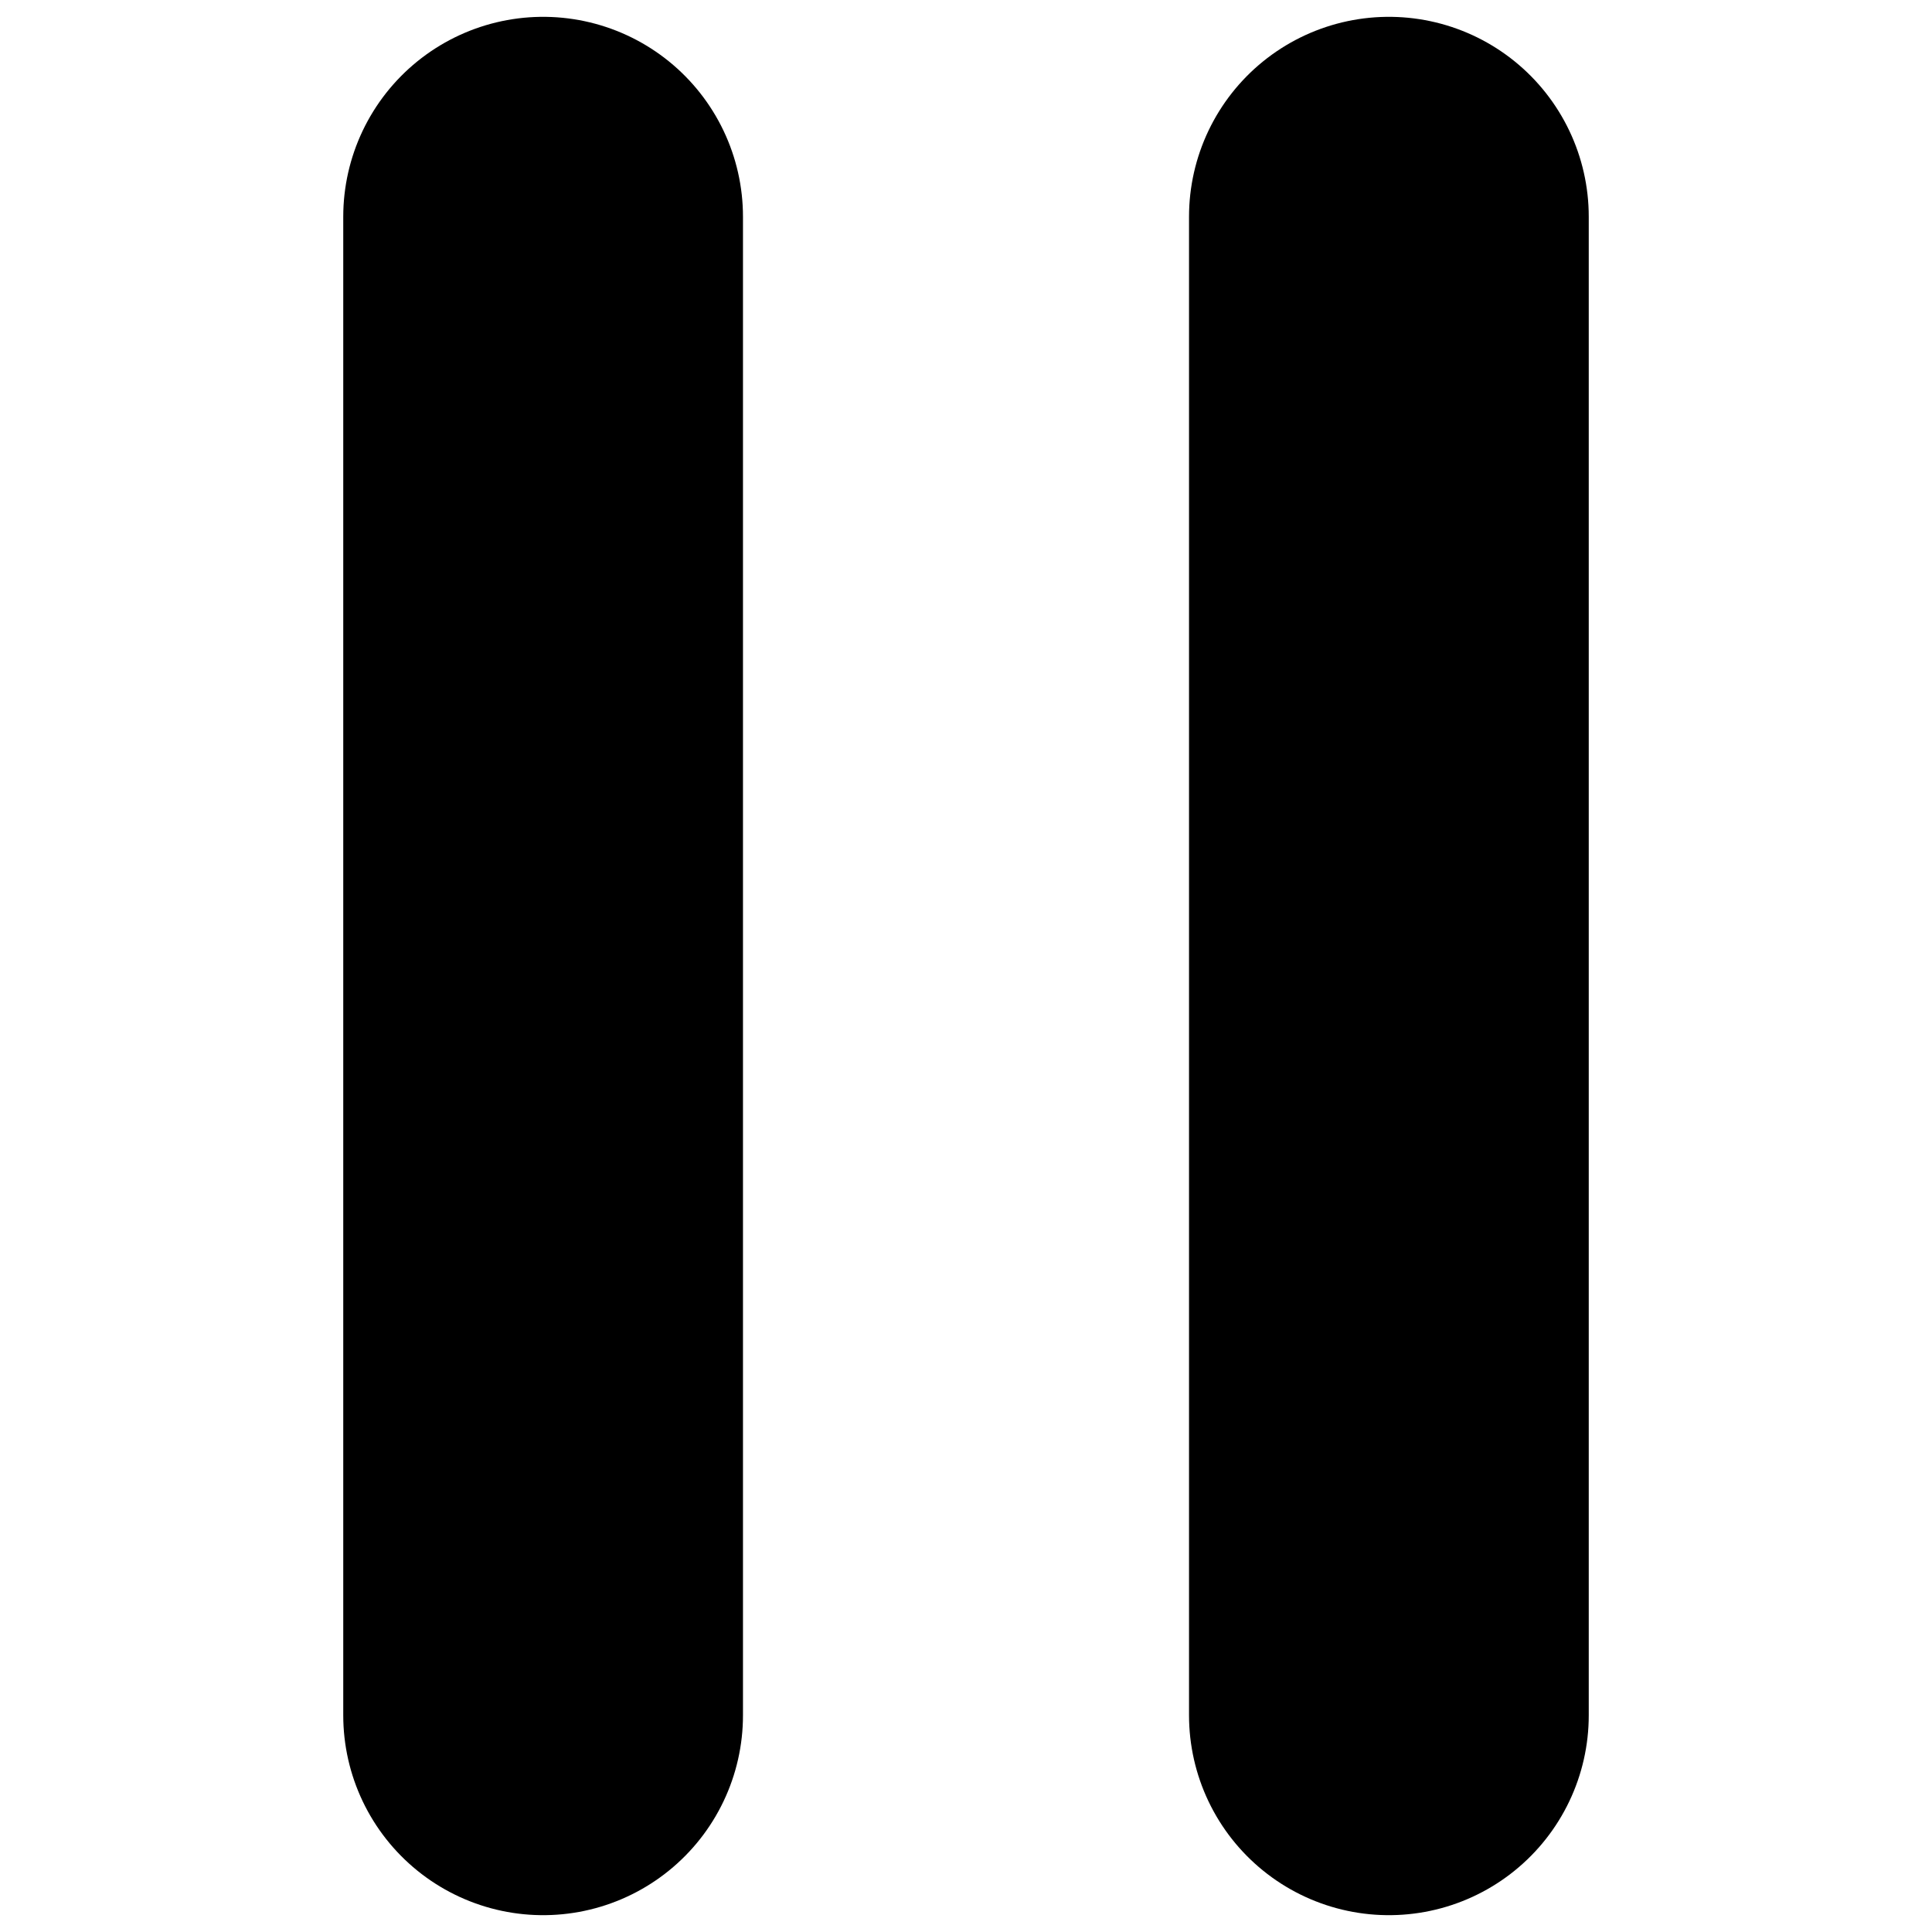
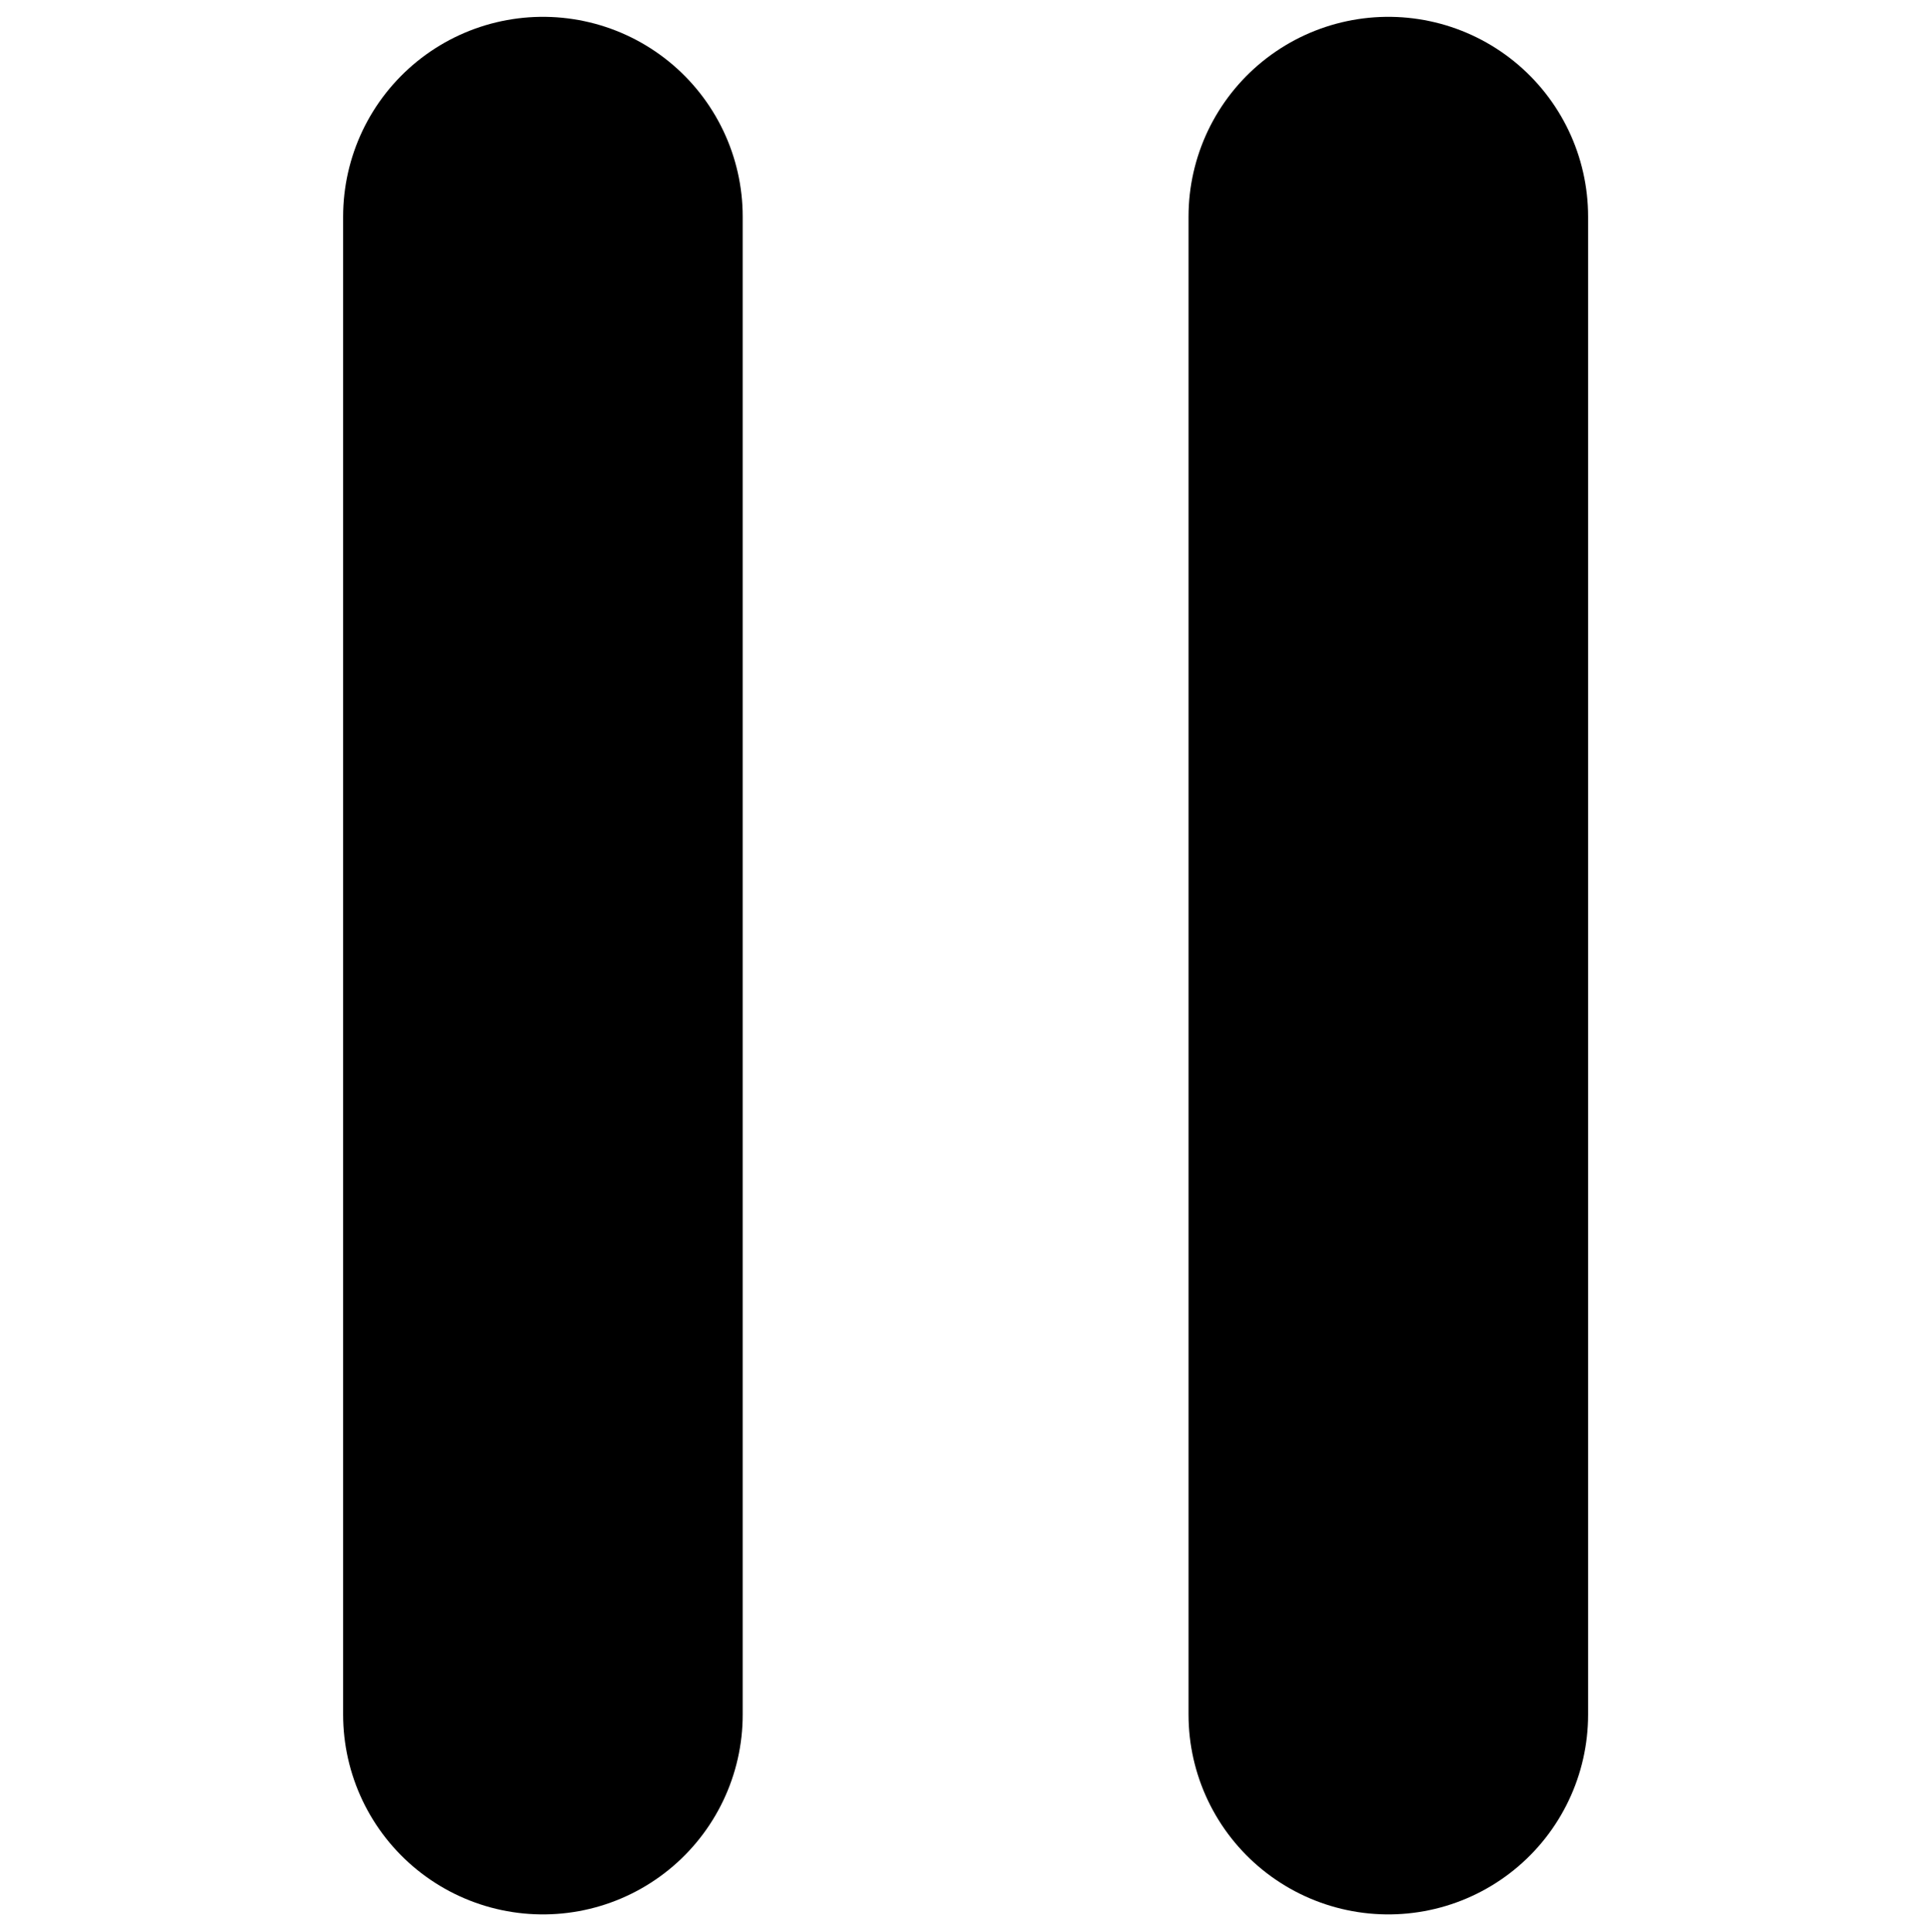
- <svg xmlns="http://www.w3.org/2000/svg" width="145mm" height="145mm" viewBox="0 0 145 145" version="1.1" id="svg1632">
-   <defs id="defs1629">
-     </defs>
-   <g id="layer1">
-     <g id="g1718" transform="translate(0.88645,-1.3101)">
-       <path style="fill:none;stroke:#000000;stroke-width:30;stroke-linecap:round;stroke-linejoin:miter;stroke-miterlimit:4;stroke-dasharray:none;stroke-opacity:1" d="m 39.875,17.573 c 0,37.492 0,74.983 0,112.474" id="path1155" />
-       <path style="fill:none;stroke:#000000;stroke-width:30;stroke-linecap:round;stroke-linejoin:miter;stroke-miterlimit:4;stroke-dasharray:none;stroke-opacity:1" d="m 103.352,17.573 c 0,37.492 0,74.983 0,112.474" id="path1337" />
-     </g>
+ <svg xmlns="http://www.w3.org/2000/svg" viewBox="0 0 145 145">
+   <g fill="none" stroke="#000" stroke-linecap="round" stroke-width="30">
+     <path d="M40.762 16.263v112.474M104.238 16.263v112.474" />
  </g>
</svg>
